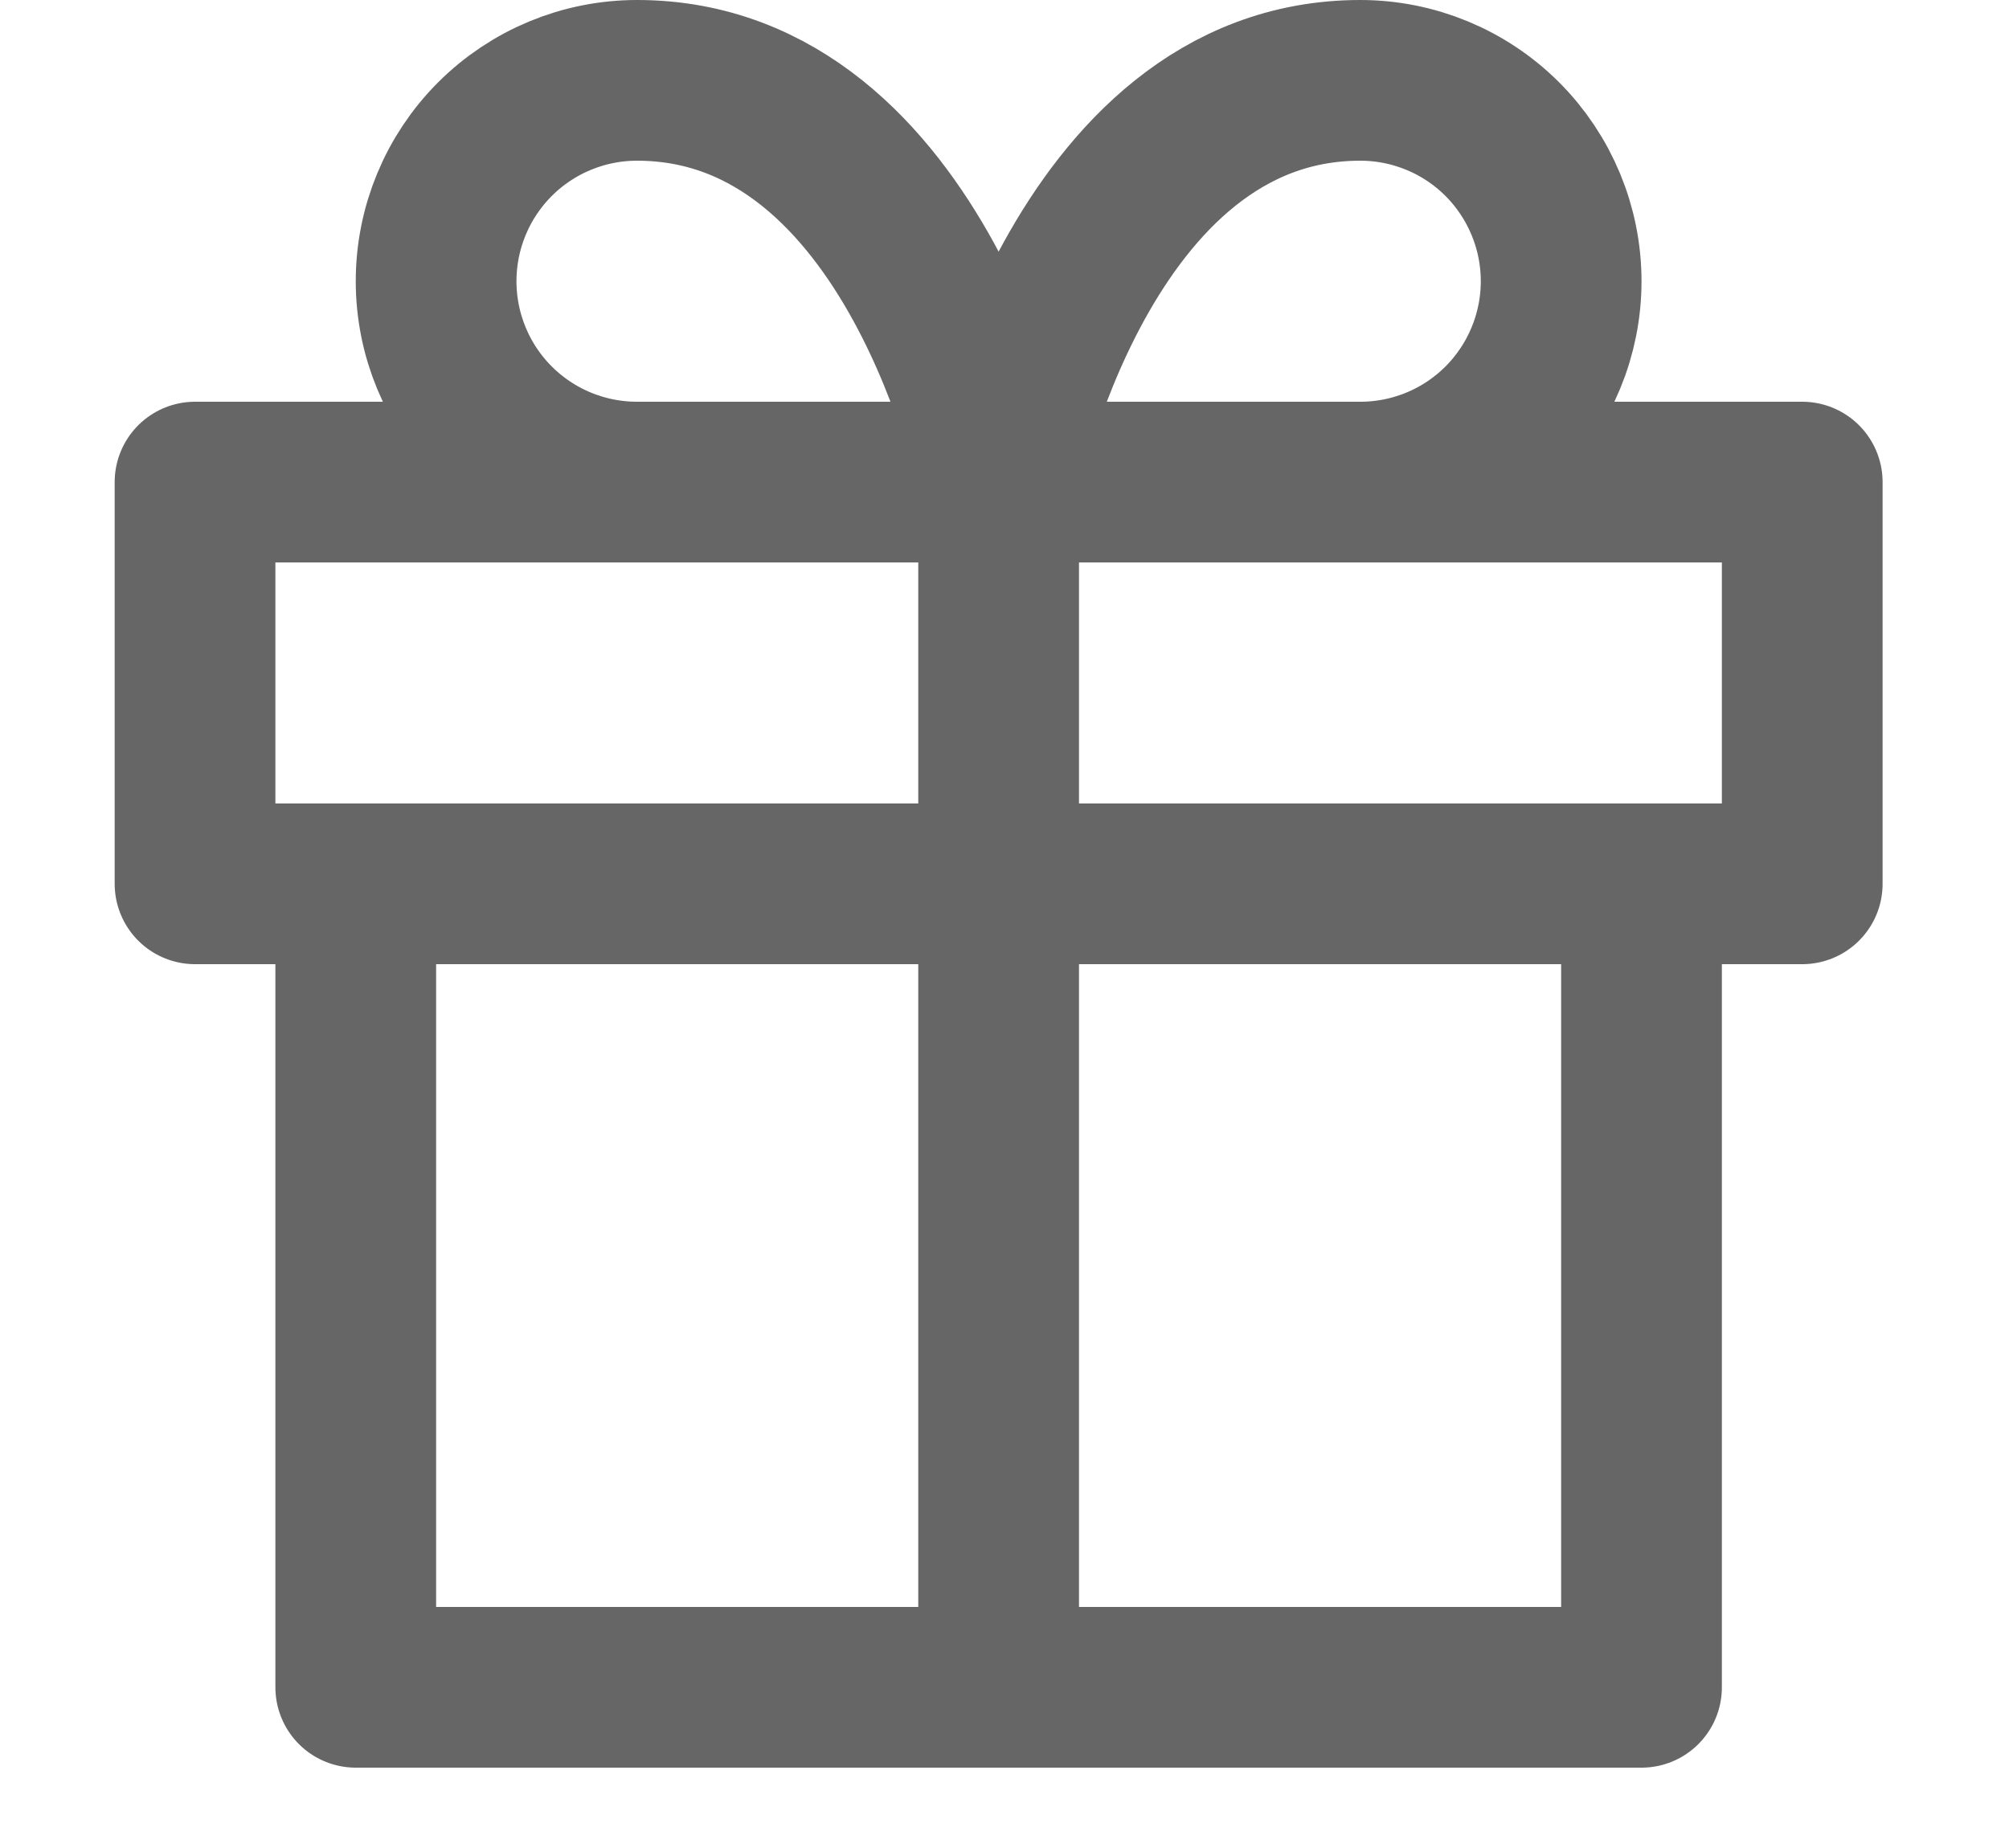
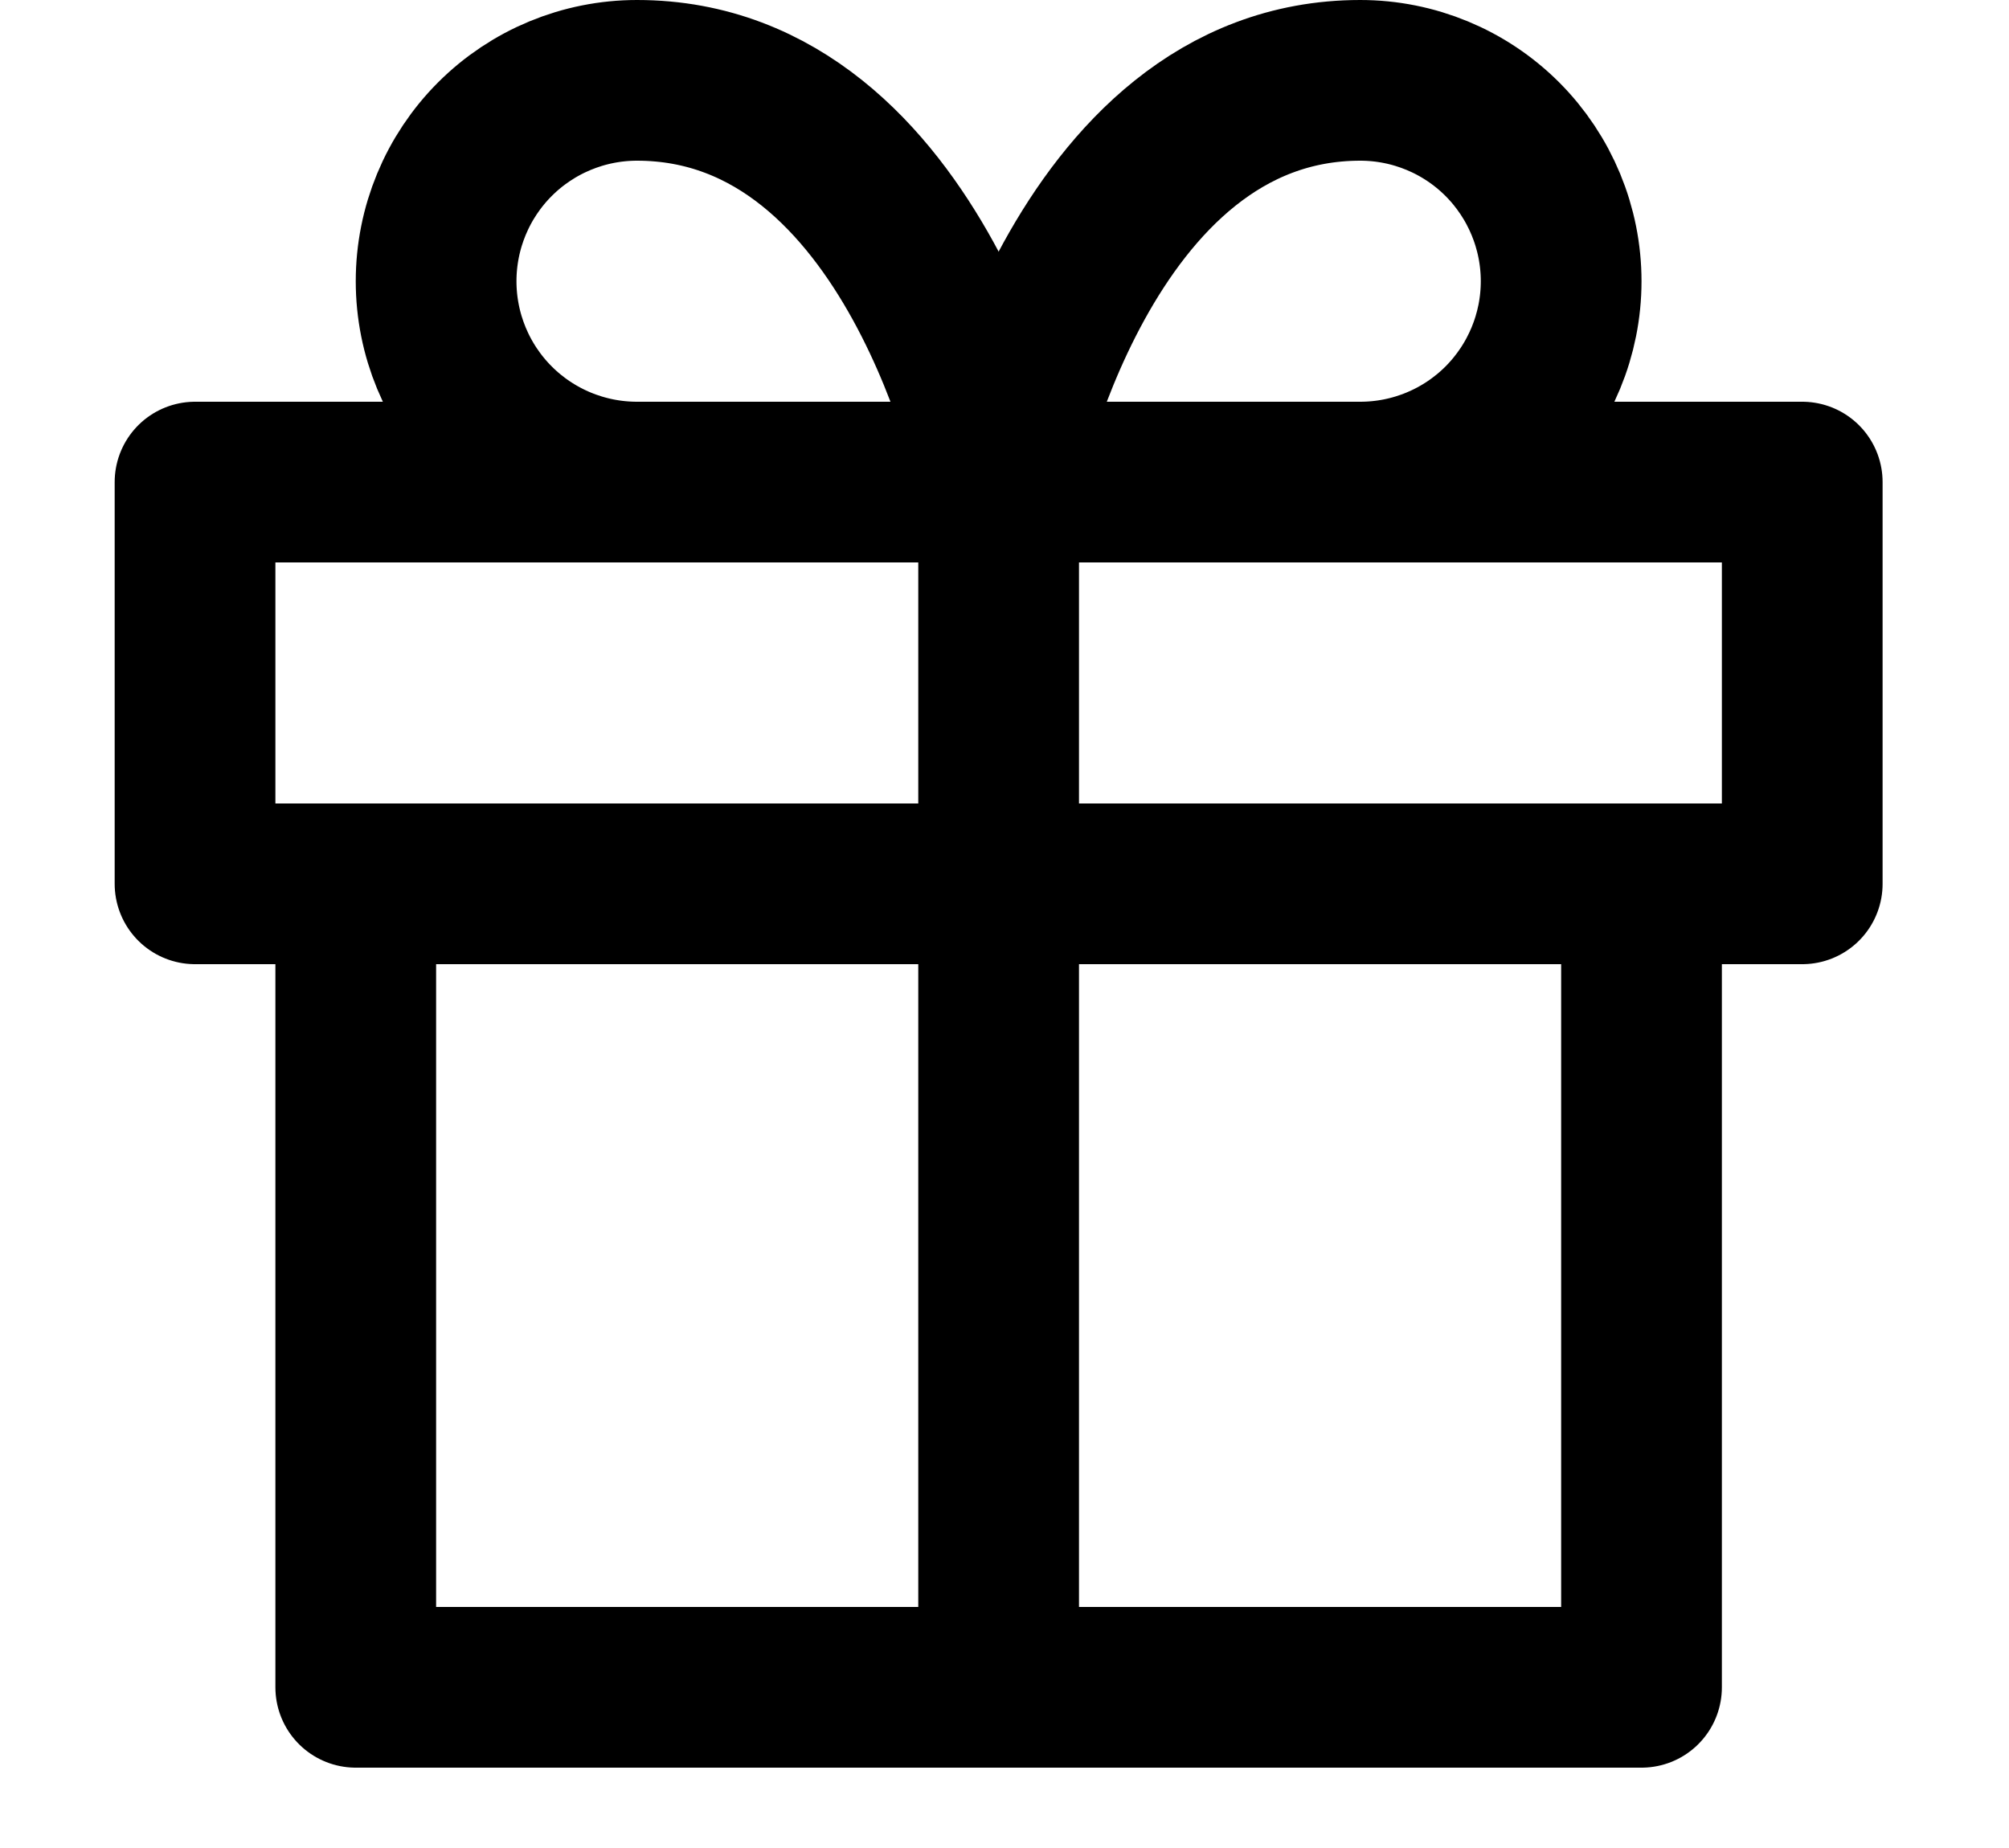
<svg xmlns="http://www.w3.org/2000/svg" width="25" height="23" viewBox="0 0 25 23" fill="none">
-   <path d="M20.427 11V21H4.427V11" stroke="#666666" stroke-width="2" stroke-linecap="round" stroke-linejoin="round" />
-   <path d="M22.427 6H2.427V11H22.427V6Z" stroke="#666666" stroke-width="2" stroke-linecap="round" stroke-linejoin="round" />
-   <path d="M12.427 21V6" stroke="#666666" stroke-width="2" stroke-linecap="round" stroke-linejoin="round" />
-   <path d="M12.427 6H7.927C7.264 6 6.628 5.737 6.159 5.268C5.69 4.799 5.427 4.163 5.427 3.5C5.427 2.837 5.69 2.201 6.159 1.732C6.628 1.263 7.264 1 7.927 1C11.427 1 12.427 6 12.427 6Z" stroke="#666666" stroke-width="2" stroke-linecap="round" stroke-linejoin="round" />
-   <path d="M12.427 6H16.927C17.59 6 18.226 5.737 18.695 5.268C19.163 4.799 19.427 4.163 19.427 3.5C19.427 2.837 19.163 2.201 18.695 1.732C18.226 1.263 17.59 1 16.927 1C13.427 1 12.427 6 12.427 6Z" stroke="#666666" stroke-width="2" stroke-linecap="round" stroke-linejoin="round" />
+   <path d="M20.427 11V21H4.427V11" stroke="currentColor" stroke-width="2" stroke-linecap="round" stroke-linejoin="round" />
+   <path d="M22.427 6H2.427V11H22.427V6Z" stroke="currentColor" stroke-width="2" stroke-linecap="round" stroke-linejoin="round" />
+   <path d="M12.427 21V6" stroke="currentColor" stroke-width="2" stroke-linecap="round" stroke-linejoin="round" />
+   <path d="M12.427 6H7.927C7.264 6 6.628 5.737 6.159 5.268C5.69 4.799 5.427 4.163 5.427 3.5C5.427 2.837 5.69 2.201 6.159 1.732C6.628 1.263 7.264 1 7.927 1C11.427 1 12.427 6 12.427 6Z" stroke="currentColor" stroke-width="2" stroke-linecap="round" stroke-linejoin="round" />
+   <path d="M12.427 6H16.927C17.59 6 18.226 5.737 18.695 5.268C19.163 4.799 19.427 4.163 19.427 3.5C19.427 2.837 19.163 2.201 18.695 1.732C18.226 1.263 17.59 1 16.927 1C13.427 1 12.427 6 12.427 6Z" stroke="currentColor" stroke-width="2" stroke-linecap="round" stroke-linejoin="round" />
</svg>
